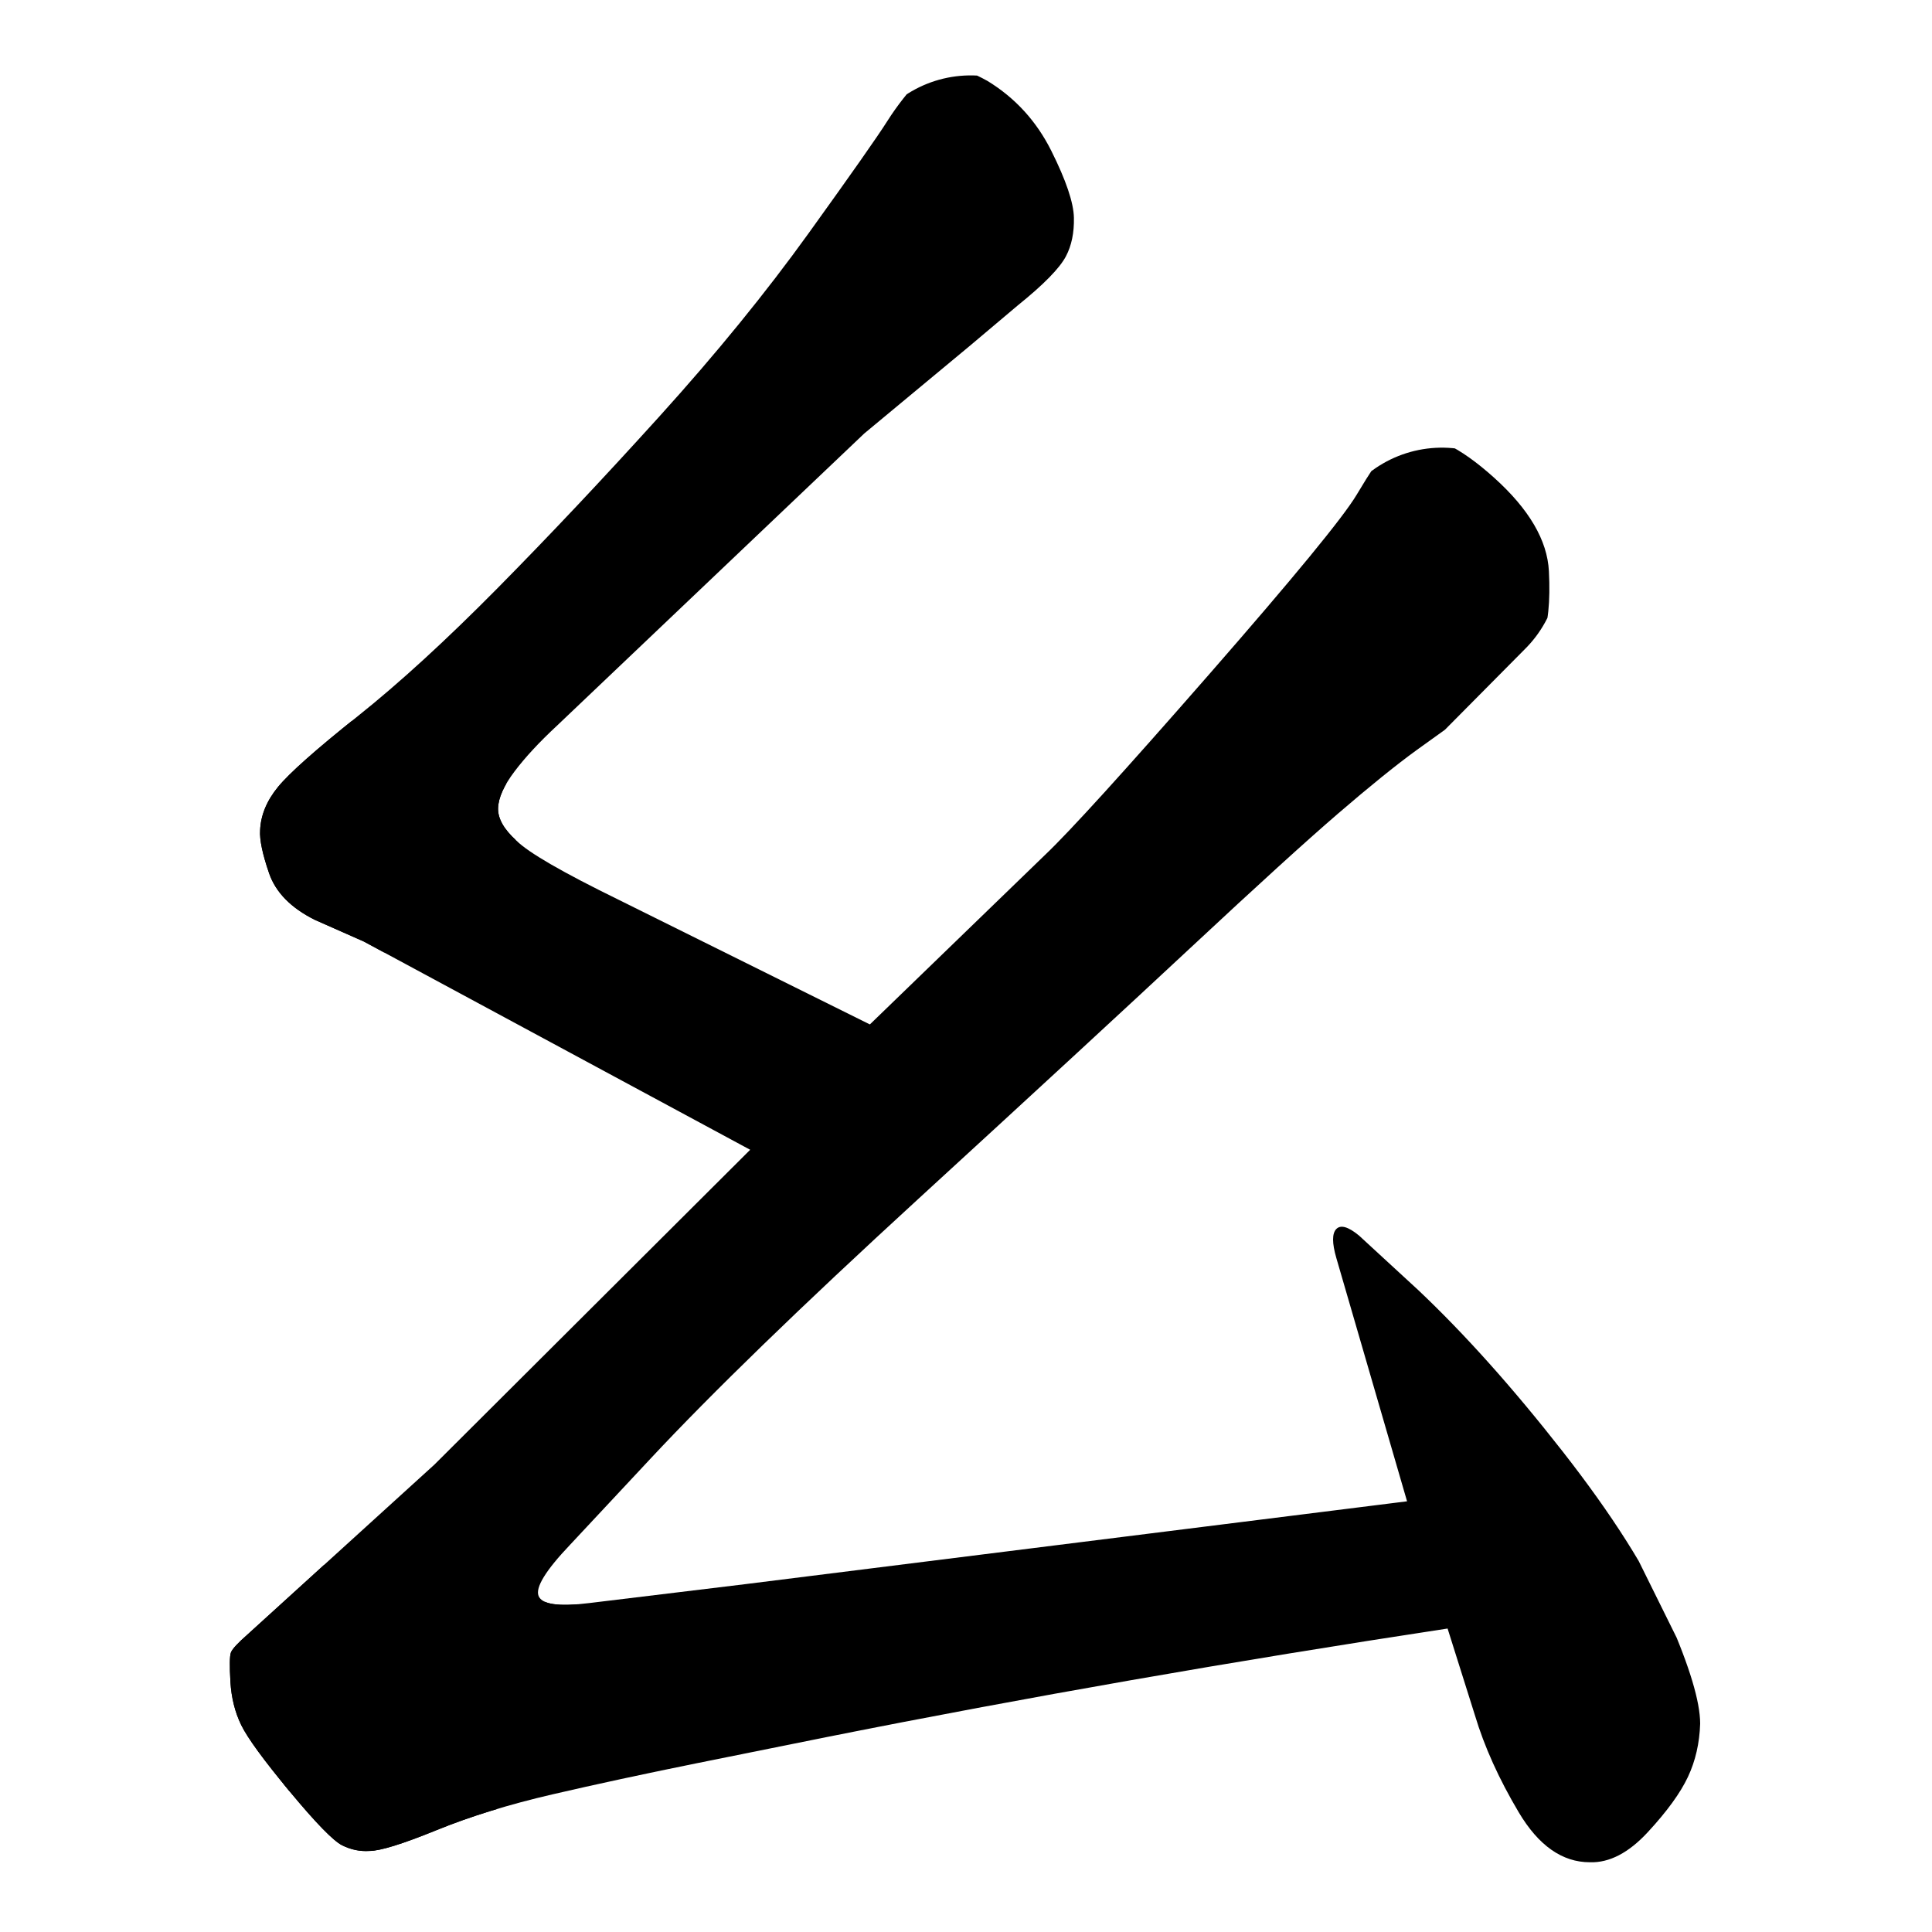
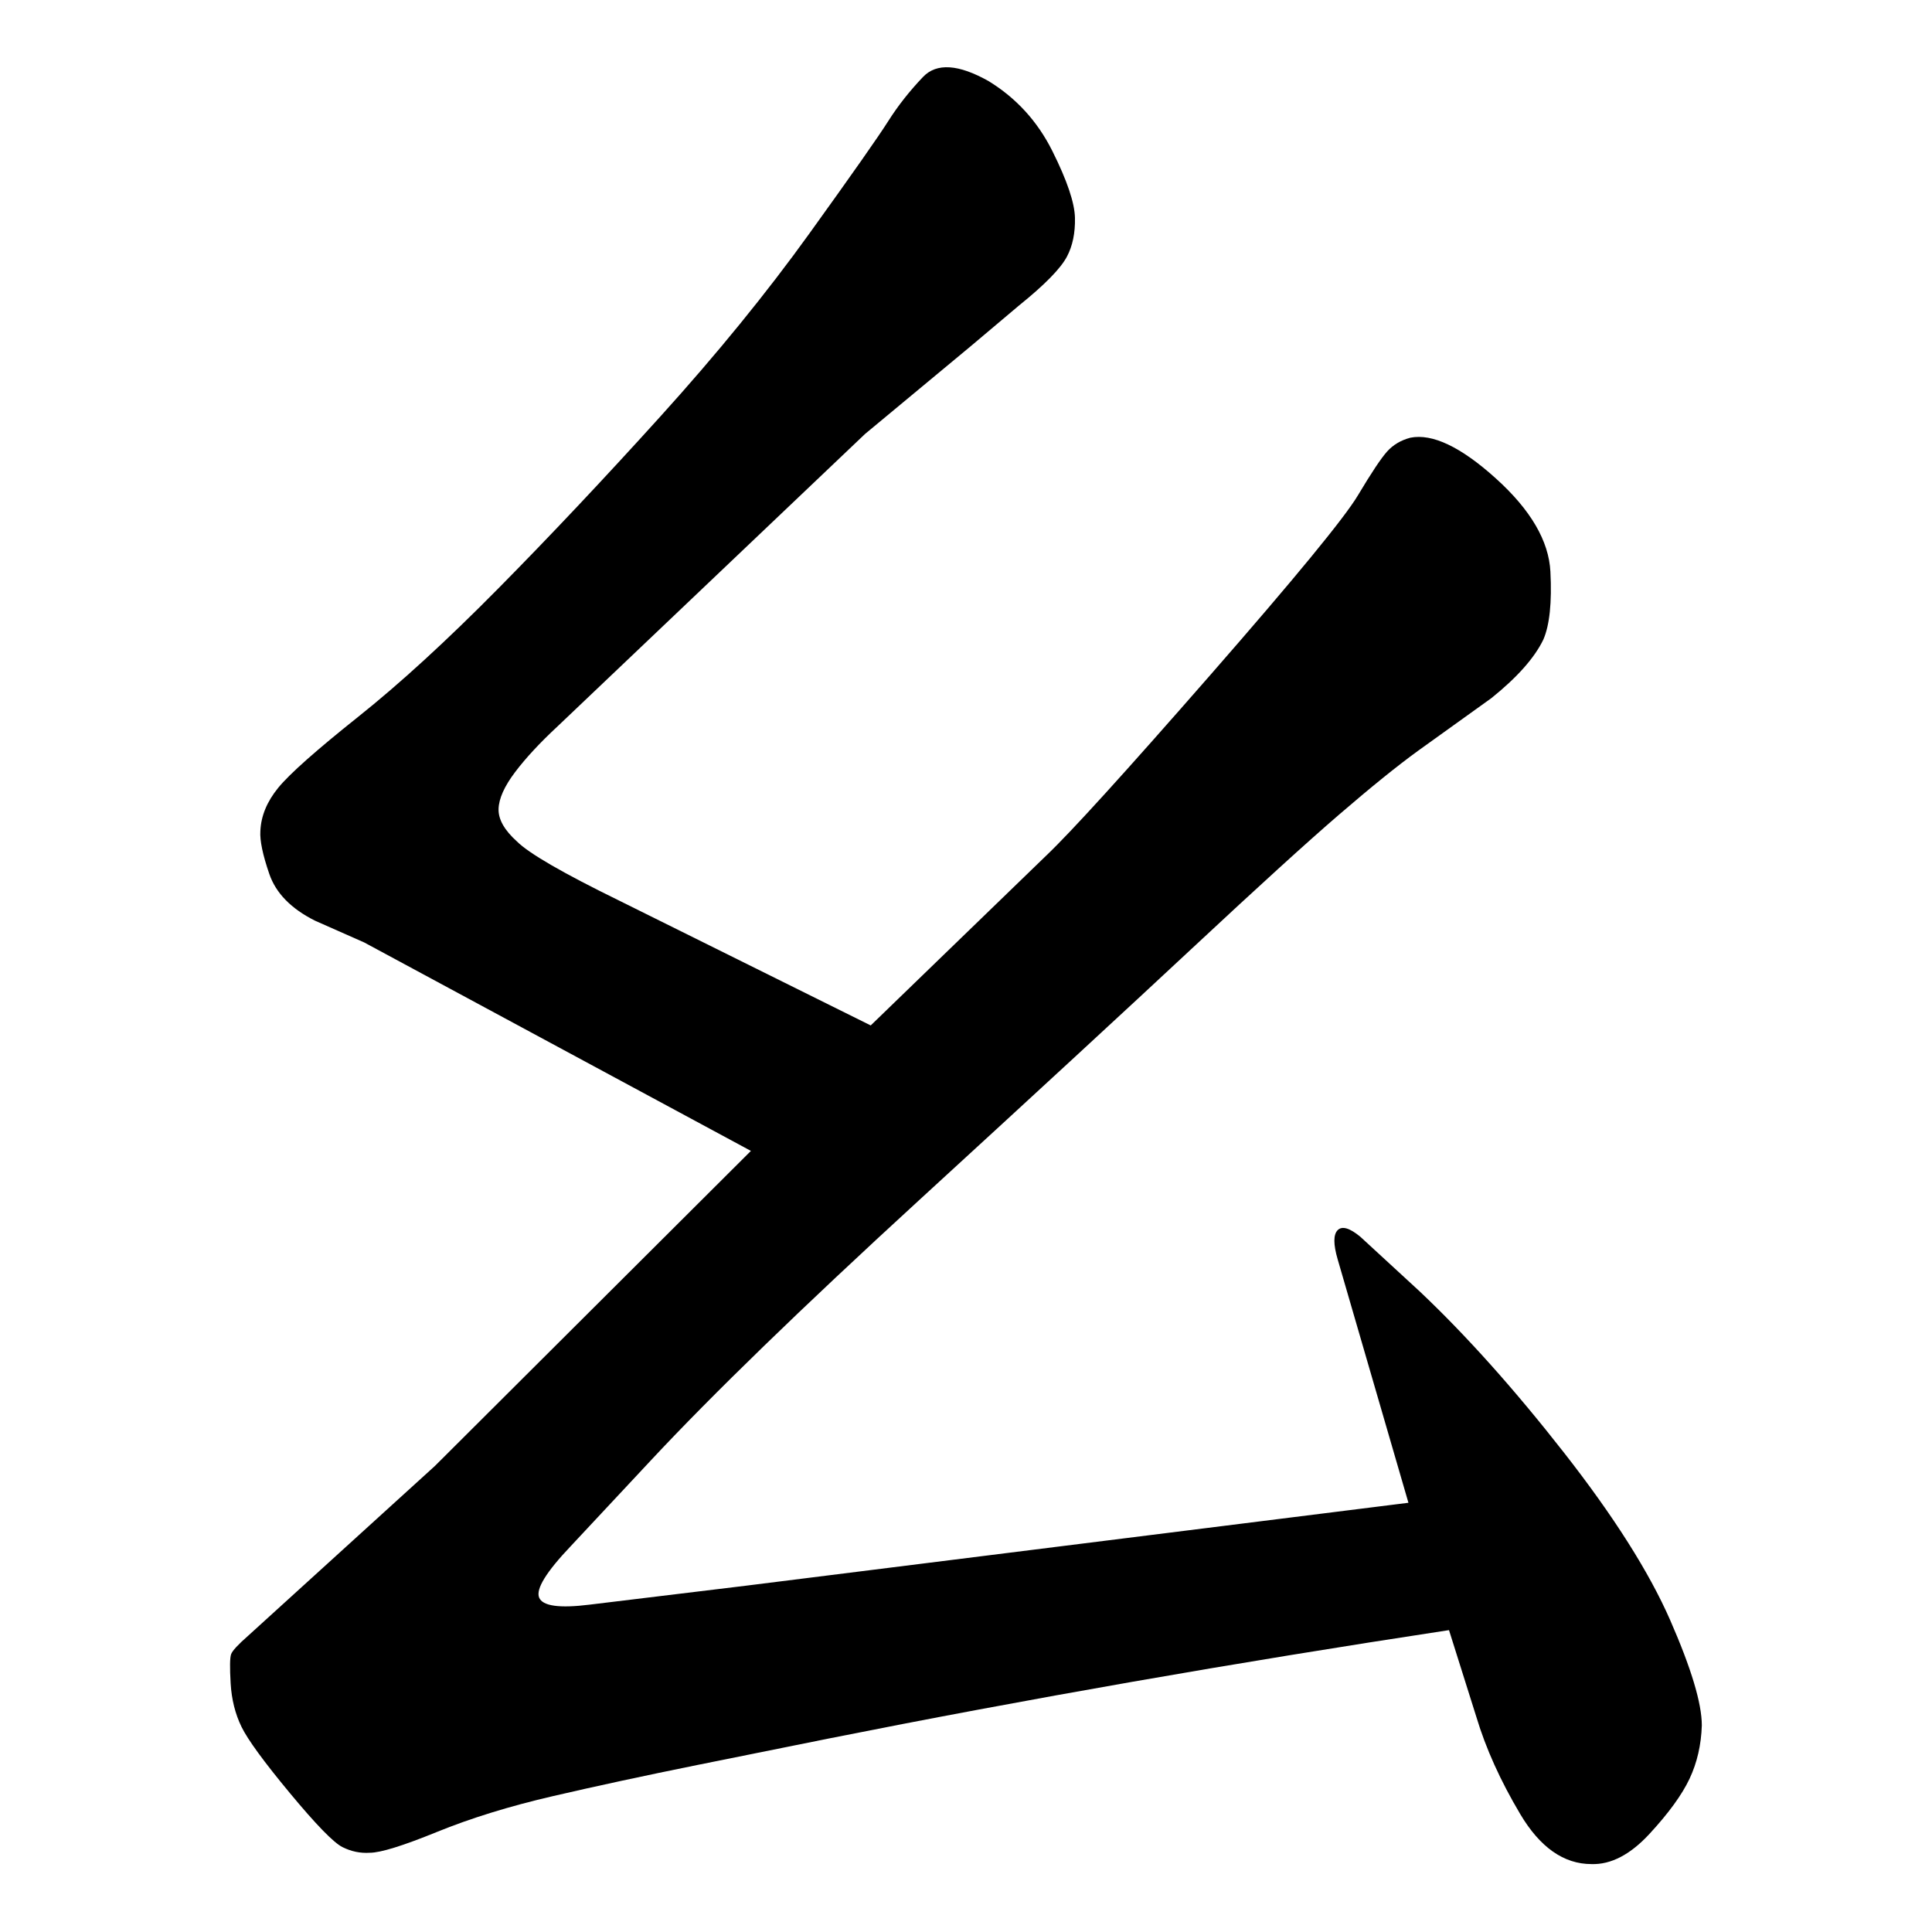
- <svg xmlns="http://www.w3.org/2000/svg" width="2050" height="2050" viewBox="0 0 2050 2050" version="1.1">
+ <svg xmlns="http://www.w3.org/2000/svg" width="2048" height="2048" viewBox="0 0 2048 2048" version="1.1">
  <g x="0" y="0">
-     <g x="0" y="0" clip-path="url(#M+796+1220+L+386+999+L+334+976+Q+296+957,+285.5+926.5+Q+275+896,+276+881+Q+277+857,+295+835+Q+313+813,+379.5+760+Q+446+707,+528+624+Q+610+541,+700+441.5+Q+790+342,+858+247.5+Q+926+153,+941.5+128.5+Q+957+104,+978.5+81.5+Q+1000+59,+1048+86+Q+1092+113,+1115.5+160+Q+1139+207,+1139.5+231+Q+1140+255,+1131+272+Q+1121+291,+1080+324+L+1029+367+L+917+460+L+591+770+Q+563+796,+546+818.5+Q+529+841,+528.5+857.5+Q+528+874,+548+892+Q+567+911,+657+955+L+923+1087+C+1080.6666666666665+1166.3333333333333,+868.3333333333334+1255.6666666666667,+796+1220+Z)">
-       <defs>
-         <clipPath id="M+796+1220+L+386+999+L+334+976+Q+296+957,+285.5+926.5+Q+275+896,+276+881+Q+277+857,+295+835+Q+313+813,+379.5+760+Q+446+707,+528+624+Q+610+541,+700+441.5+Q+790+342,+858+247.5+Q+926+153,+941.5+128.5+Q+957+104,+978.5+81.5+Q+1000+59,+1048+86+Q+1092+113,+1115.5+160+Q+1139+207,+1139.5+231+Q+1140+255,+1131+272+Q+1121+291,+1080+324+L+1029+367+L+917+460+L+591+770+Q+563+796,+546+818.5+Q+529+841,+528.5+857.5+Q+528+874,+548+892+Q+567+911,+657+955+L+923+1087+C+1080.6666666666665+1166.3333333333333,+868.3333333333334+1255.6666666666667,+796+1220+Z">
-           <path d="M 796 1220 L 386 999 L 334 976 Q 296 957, 285.5 926.5 Q 275 896, 276 881 Q 277 857, 295 835 Q 313 813, 379.5 760 Q 446 707, 528 624 Q 610 541, 700 441.5 Q 790 342, 858 247.5 Q 926 153, 941.5 128.5 Q 957 104, 978.5 81.5 Q 1000 59, 1048 86 Q 1092 113, 1115.5 160 Q 1139 207, 1139.5 231 Q 1140 255, 1131 272 Q 1121 291, 1080 324 L 1029 367 L 917 460 L 591 770 Q 563 796, 546 818.5 Q 529 841, 528.5 857.5 Q 528 874, 548 892 Q 567 911, 657 955 L 923 1087 C 1080.667 1166.333, 868.333 1255.667, 796 1220 Z" fill="#F00" />
-         </clipPath>
-       </defs>
-       <g x="0" y="0">
-         <path d="M1030 205 L375 890" fill="transparent" stroke="black" stroke-width="250" stroke-linecap="round" />
-       </g>
-       <g x="0" y="0">
-         <path d="M375 890 L885 1150" fill="transparent" stroke="black" stroke-width="250" stroke-linecap="round" />
-       </g>
+     <g x="0" y="0">
+       <path d="M 796 1220 L 386 999 L 334 976 Q 296 957, 285.5 926.5 Q 275 896, 276 881 Q 277 857, 295 835 Q 313 813, 379.5 760 Q 446 707, 528 624 Q 610 541, 700 441.5 Q 790 342, 858 247.5 Q 926 153, 941.5 128.5 Q 957 104, 978.5 81.5 Q 1000 59, 1048 86 Q 1092 113, 1115.5 160 Q 1139 207, 1139.5 231 Q 1140 255, 1131 272 Q 1121 291, 1080 324 L 1029 367 L 917 460 L 591 770 Q 563 796, 546 818.5 Q 529 841, 528.5 857.5 Q 528 874, 548 892 Q 567 911, 657 955 L 923 1087 C 1080.667 1166.333, 868.333 1255.667, 796 1220 Z" fill="black" stroke-width="1" />
    </g>
-     <g x="0" y="0" clip-path="url(#M+923+1087+L+1109+907+Q+1148+870,+1283+715.5+Q+1418+561,+1439.5+525+Q+1461+489,+1470.5+478.5+Q+1480+468,+1495+464+Q+1530+457,+1585.5+507+Q+1641+557,+1643.5+606+Q+1646+655,+1636+678+Q+1622+707,+1581+740+L+1503+796+Q+1470+820,+1419.5+863.5+Q+1369+907,+1264.5+1004.5+Q+1160+1102,+974+1272.5+Q+788+1443,+690+1548+L+605+1639+Q+566+1680,+571.5+1693.5+Q+577+1707,+625+1701+L+790+1681+L+1493+1593+Q+1724.5+1560.5,+1536+1728+Q+1194+1780,+878+1843+L+739+1871+Q+655+1888,+586+1904+Q+517+1920,+463+1942+Q+409+1964,+392+1964+Q+377+1965,+363+1958+Q+349+1951,+307.5+1901+Q+266+1851,+256+1830.5+Q+246+1810,+244.5+1784.5+Q+243+1759,+245+1753.5+Q+247+1748,+263+1734+L+461+1554+L+796+1220+L+923+1087+Z)">
-       <defs>
-         <clipPath id="M+923+1087+L+1109+907+Q+1148+870,+1283+715.5+Q+1418+561,+1439.5+525+Q+1461+489,+1470.5+478.5+Q+1480+468,+1495+464+Q+1530+457,+1585.5+507+Q+1641+557,+1643.5+606+Q+1646+655,+1636+678+Q+1622+707,+1581+740+L+1503+796+Q+1470+820,+1419.5+863.5+Q+1369+907,+1264.5+1004.5+Q+1160+1102,+974+1272.5+Q+788+1443,+690+1548+L+605+1639+Q+566+1680,+571.5+1693.5+Q+577+1707,+625+1701+L+790+1681+L+1493+1593+Q+1724.5+1560.5,+1536+1728+Q+1194+1780,+878+1843+L+739+1871+Q+655+1888,+586+1904+Q+517+1920,+463+1942+Q+409+1964,+392+1964+Q+377+1965,+363+1958+Q+349+1951,+307.5+1901+Q+266+1851,+256+1830.5+Q+246+1810,+244.5+1784.5+Q+243+1759,+245+1753.5+Q+247+1748,+263+1734+L+461+1554+L+796+1220+L+923+1087+Z">
-           <path d="M 923 1087 L 1109 907 Q 1148 870, 1283 715.5 Q 1418 561, 1439.5 525 Q 1461 489, 1470.5 478.5 Q 1480 468, 1495 464 Q 1530 457, 1585.5 507 Q 1641 557, 1643.5 606 Q 1646 655, 1636 678 Q 1622 707, 1581 740 L 1503 796 Q 1470 820, 1419.5 863.5 Q 1369 907, 1264.5 1004.5 Q 1160 1102, 974 1272.5 Q 788 1443, 690 1548 L 605 1639 Q 566 1680, 571.5 1693.5 Q 577 1707, 625 1701 L 790 1681 L 1493 1593 Q 1724.5 1560.5, 1536 1728 Q 1194 1780, 878 1843 L 739 1871 Q 655 1888, 586 1904 Q 517 1920, 463 1942 Q 409 1964, 392 1964 Q 377 1965, 363 1958 Q 349 1951, 307.5 1901 Q 266 1851, 256 1830.5 Q 246 1810, 244.5 1784.5 Q 243 1759, 245 1753.5 Q 247 1748, 263 1734 L 461 1554 L 796 1220 L 923 1087 Z" fill="#F00" />
-         </clipPath>
-       </defs>
-       <g x="0" y="0">
-         <path d="M1530 600 L355 1785" fill="transparent" stroke="black" stroke-width="250" stroke-linecap="round" />
-       </g>
-       <g x="0" y="0">
-         <path d="M355 1785 L420 1855" fill="transparent" stroke="black" stroke-width="250" stroke-linecap="round" />
-       </g>
-       <g x="0" y="0">
-         <path d="M420 1855 L1540 1655" fill="transparent" stroke="black" stroke-width="250" stroke-linecap="round" />
-       </g>
+     <g x="0" y="0">
+       <path d="M 923 1087 L 1109 907 Q 1148 870, 1283 715.5 Q 1418 561, 1439.5 525 Q 1461 489, 1470.5 478.5 Q 1480 468, 1495 464 Q 1530 457, 1585.5 507 Q 1641 557, 1643.5 606 Q 1646 655, 1636 678 Q 1622 707, 1581 740 L 1503 796 Q 1470 820, 1419.5 863.5 Q 1369 907, 1264.5 1004.5 Q 1160 1102, 974 1272.5 Q 788 1443, 690 1548 L 605 1639 Q 566 1680, 571.5 1693.5 Q 577 1707, 625 1701 L 790 1681 L 1493 1593 Q 1724.5 1560.5, 1536 1728 Q 1194 1780, 878 1843 L 739 1871 Q 655 1888, 586 1904 Q 517 1920, 463 1942 Q 409 1964, 392 1964 Q 377 1965, 363 1958 Q 349 1951, 307.5 1901 Q 266 1851, 256 1830.5 Q 246 1810, 244.5 1784.5 Q 243 1759, 245 1753.5 Q 247 1748, 263 1734 L 461 1554 L 796 1220 L 923 1087 Z" fill="black" stroke-width="1" />
    </g>
-     <g x="0" y="0" clip-path="url(#M+1493+1593+L+1418+1335+Q+1411+1311,+1418+1304+Q+1425+1297,+1442+1311+L+1505+1369+Q+1579+1439,+1658+1540+Q+1737+1641,+1770.5+1717.5+Q+1804+1794,+1804+1829+Q+1803+1860,+1791+1885.5+Q+1779+1911,+1748.5+1944+Q+1718+1977,+1687+1976+Q+1643+1976,+1611.5+1923+Q+1580+1870,+1565+1820+L+1536+1728+L+1493+1593+Z)">
-       <defs>
-         <clipPath id="M+1493+1593+L+1418+1335+Q+1411+1311,+1418+1304+Q+1425+1297,+1442+1311+L+1505+1369+Q+1579+1439,+1658+1540+Q+1737+1641,+1770.5+1717.5+Q+1804+1794,+1804+1829+Q+1803+1860,+1791+1885.5+Q+1779+1911,+1748.5+1944+Q+1718+1977,+1687+1976+Q+1643+1976,+1611.5+1923+Q+1580+1870,+1565+1820+L+1536+1728+L+1493+1593+Z">
-           <path d="M 1493 1593 L 1418 1335 Q 1411 1311, 1418 1304 Q 1425 1297, 1442 1311 L 1505 1369 Q 1579 1439, 1658 1540 Q 1737 1641, 1770.5 1717.5 Q 1804 1794, 1804 1829 Q 1803 1860, 1791 1885.5 Q 1779 1911, 1748.5 1944 Q 1718 1977, 1687 1976 Q 1643 1976, 1611.5 1923 Q 1580 1870, 1565 1820 L 1536 1728 L 1493 1593 Z" fill="#F00" />
-         </clipPath>
-       </defs>
-       <g x="0" y="0">
-         <path d="M1465 1385 L1710 1880" fill="transparent" stroke="black" stroke-width="250" stroke-linecap="round" />
-       </g>
+     <g x="0" y="0">
+       <path d="M 1493 1593 L 1418 1335 Q 1411 1311, 1418 1304 Q 1425 1297, 1442 1311 L 1505 1369 Q 1579 1439, 1658 1540 Q 1737 1641, 1770.5 1717.5 Q 1804 1794, 1804 1829 Q 1803 1860, 1791 1885.5 Q 1779 1911, 1748.5 1944 Q 1718 1977, 1687 1976 Q 1643 1976, 1611.5 1923 Q 1580 1870, 1565 1820 L 1536 1728 L 1493 1593 Z" fill="black" stroke-width="1" />
    </g>
  </g>
</svg>
